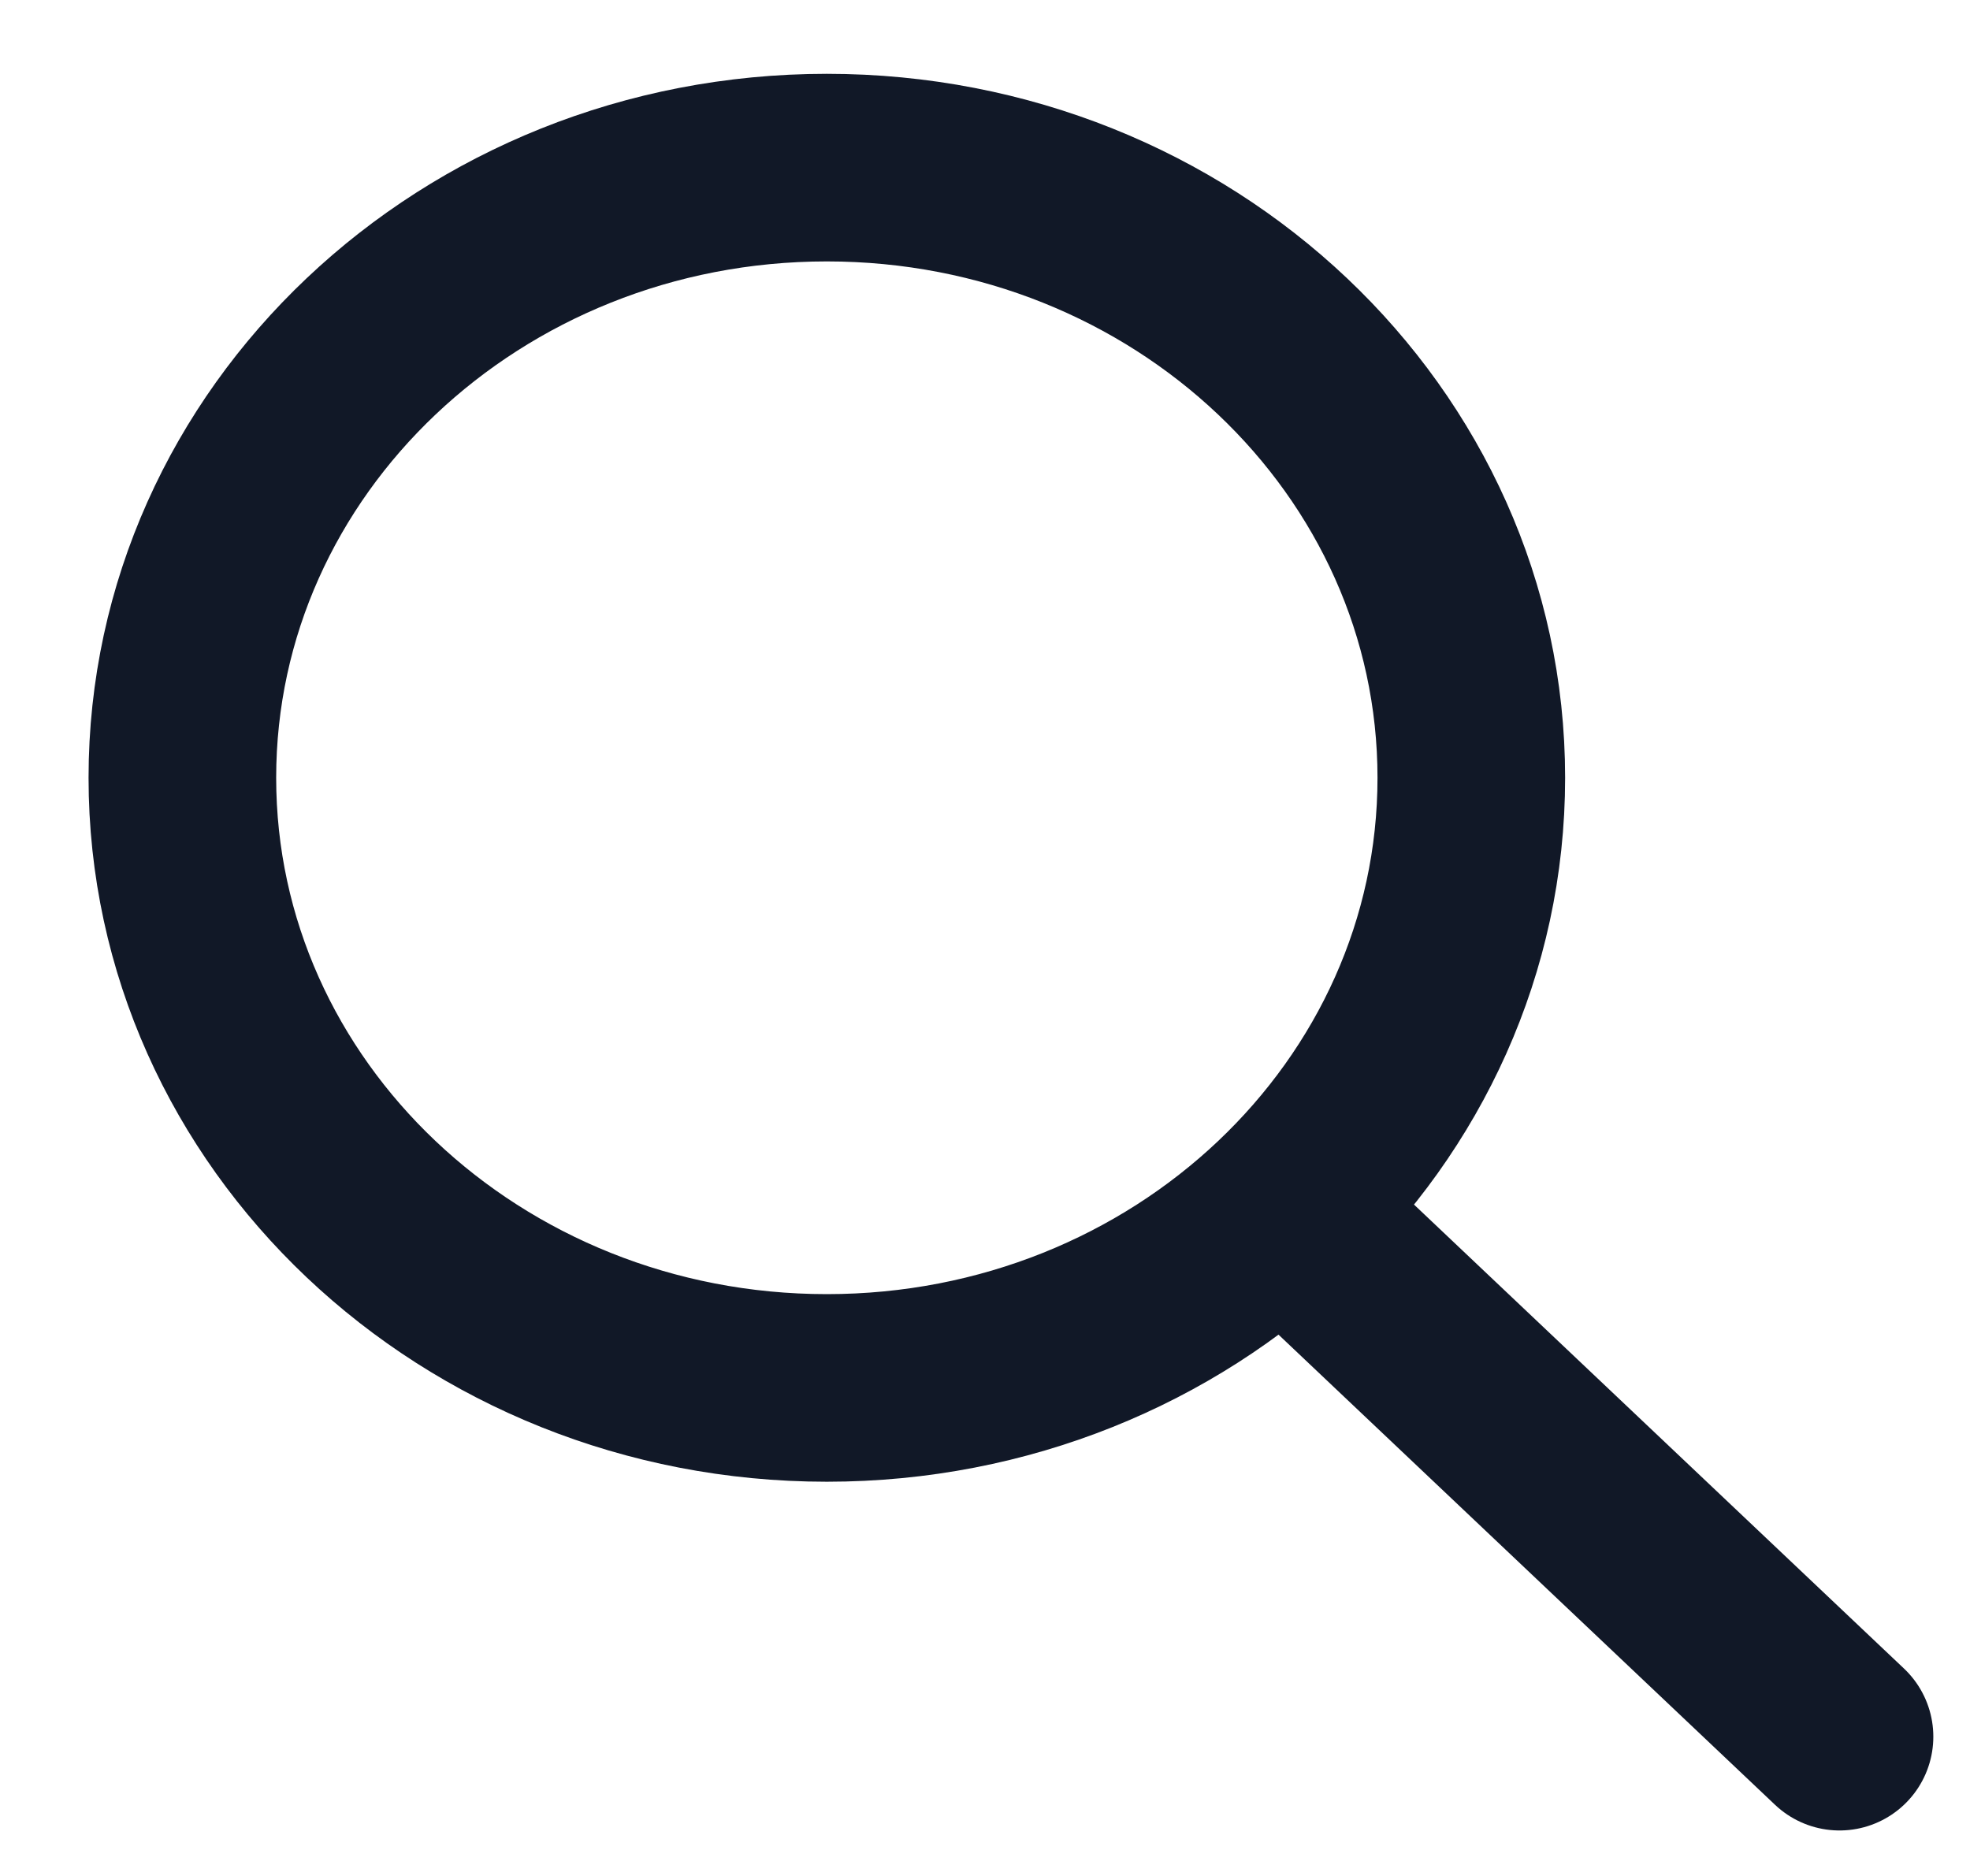
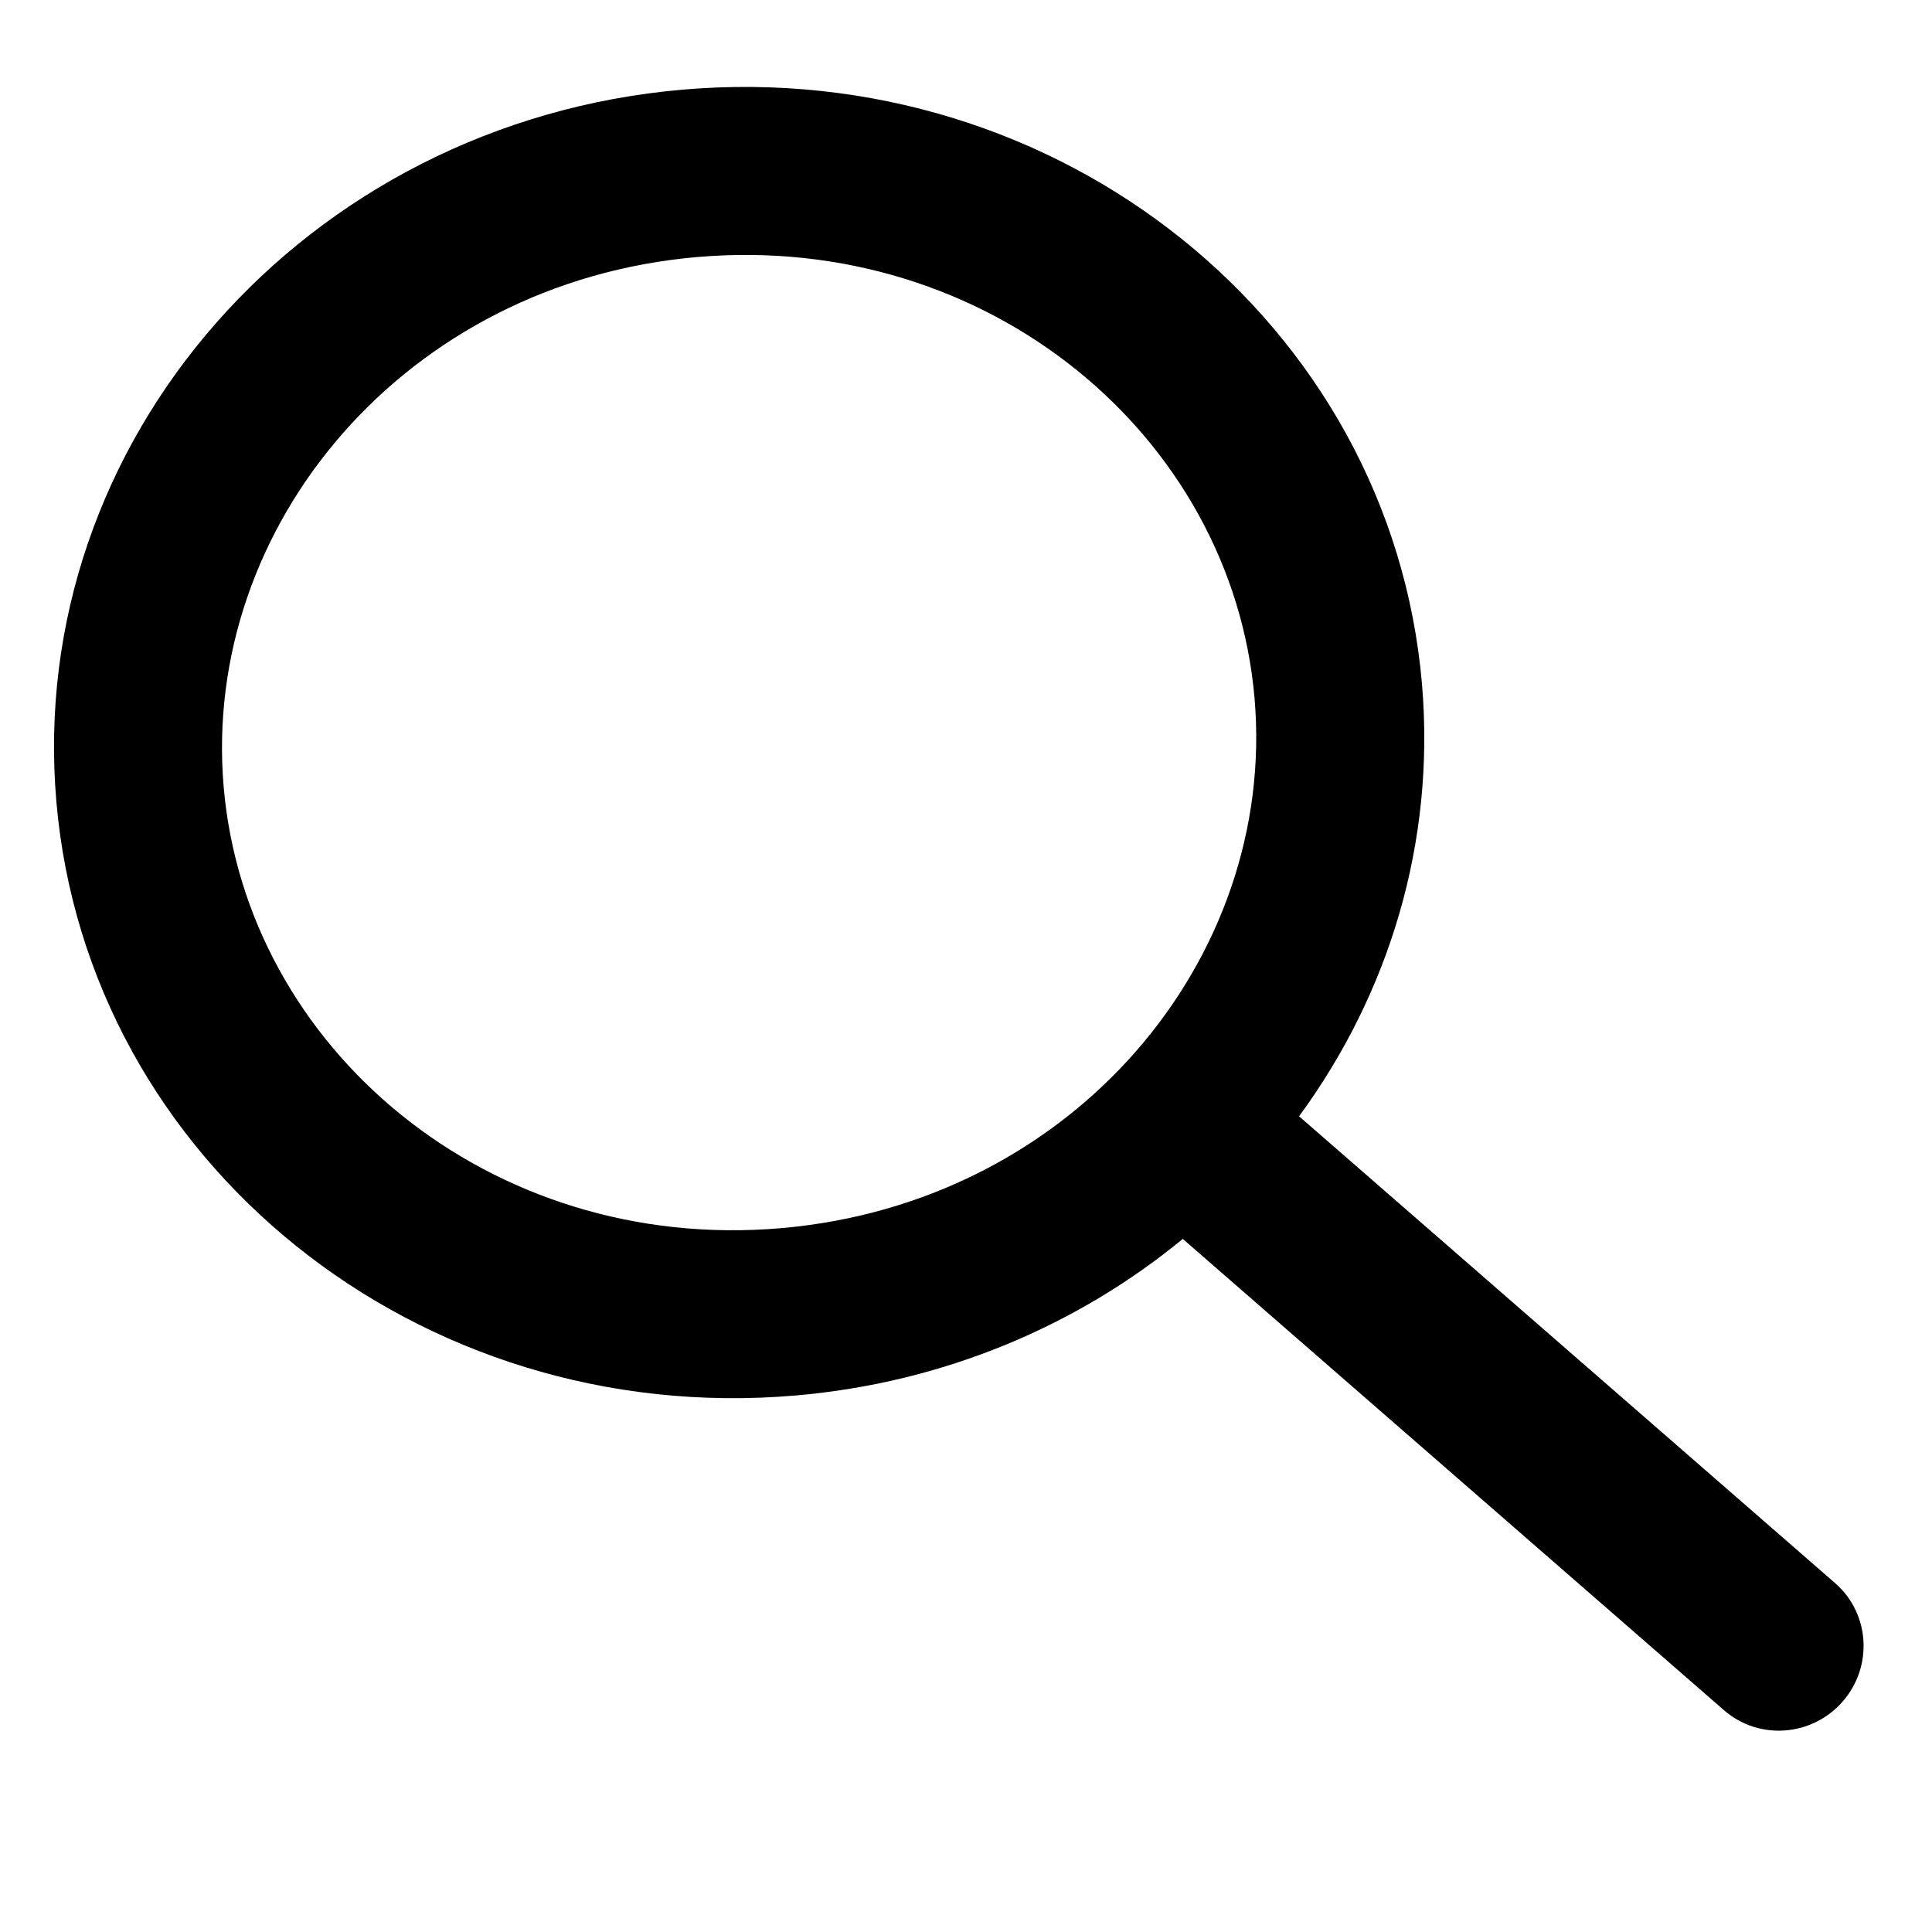
- <svg xmlns="http://www.w3.org/2000/svg" width="21" height="20" viewBox="0 0 21 20" fill="none">
-   <path d="M19.609 18.515L13.721 12.939M15.684 8.292C15.684 11.885 12.608 14.797 8.814 14.797C5.02 14.797 1.944 11.885 1.944 8.292C1.944 4.7 5.02 1.787 8.814 1.787C12.608 1.787 15.684 4.7 15.684 8.292Z" stroke="#111827" stroke-width="2" stroke-linecap="round" stroke-linejoin="round" />
+ <svg xmlns="http://www.w3.org/2000/svg" width="23" height="23" viewBox="0 0 23 23">
+   <path fill-rule="evenodd" clip-rule="evenodd" d="M8.3 3.06C11.774 2.76 14.667 5.202 14.935 8.311C15.203 11.421 12.772 14.321 9.298 14.621C5.824 14.921 2.931 12.479 2.663 9.37C2.395 6.26 4.827 3.36 8.3 3.06ZM8.129 1.067C12.618 0.68 16.557 3.846 16.928 8.139C17.091 10.037 16.53 11.838 15.465 13.289L21.847 18.847C22.261 19.208 22.301 19.839 21.936 20.257C21.57 20.675 20.938 20.721 20.524 20.36L14.081 14.749C12.826 15.781 11.237 16.461 9.47 16.613C4.98 17.001 1.041 13.835 0.671 9.542C0.3 5.249 3.639 1.455 8.129 1.067Z" />
</svg>
